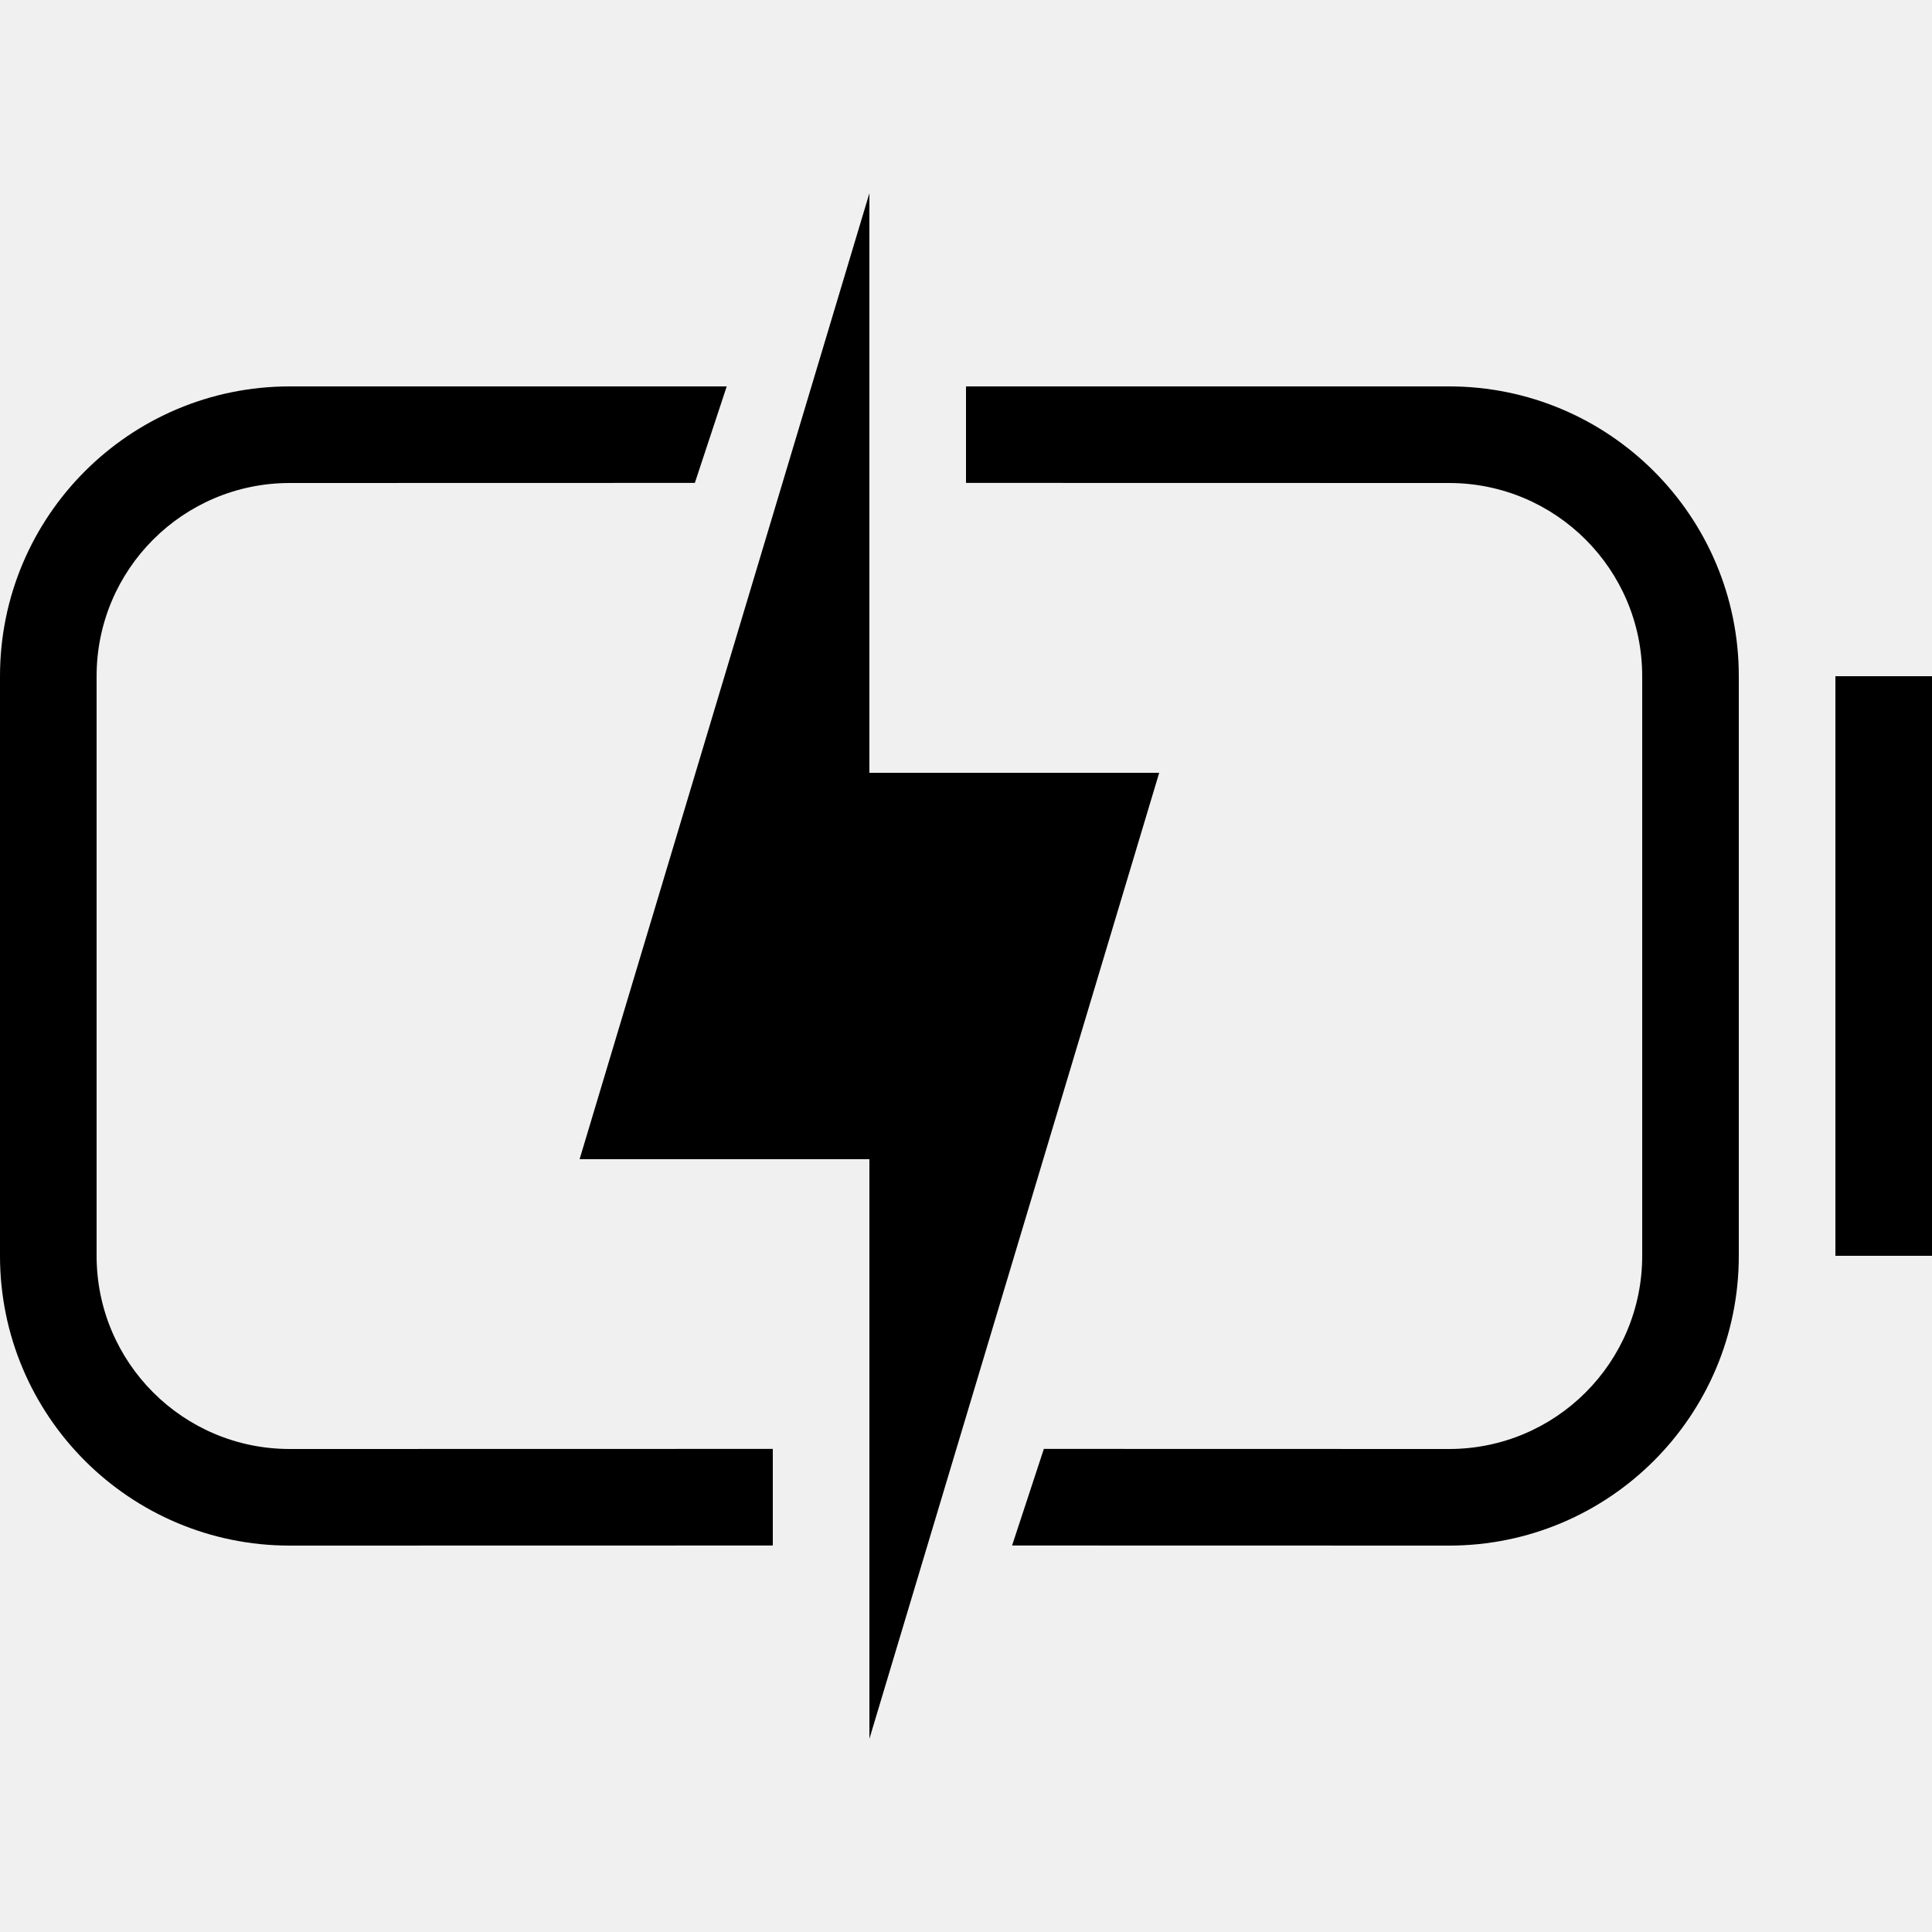
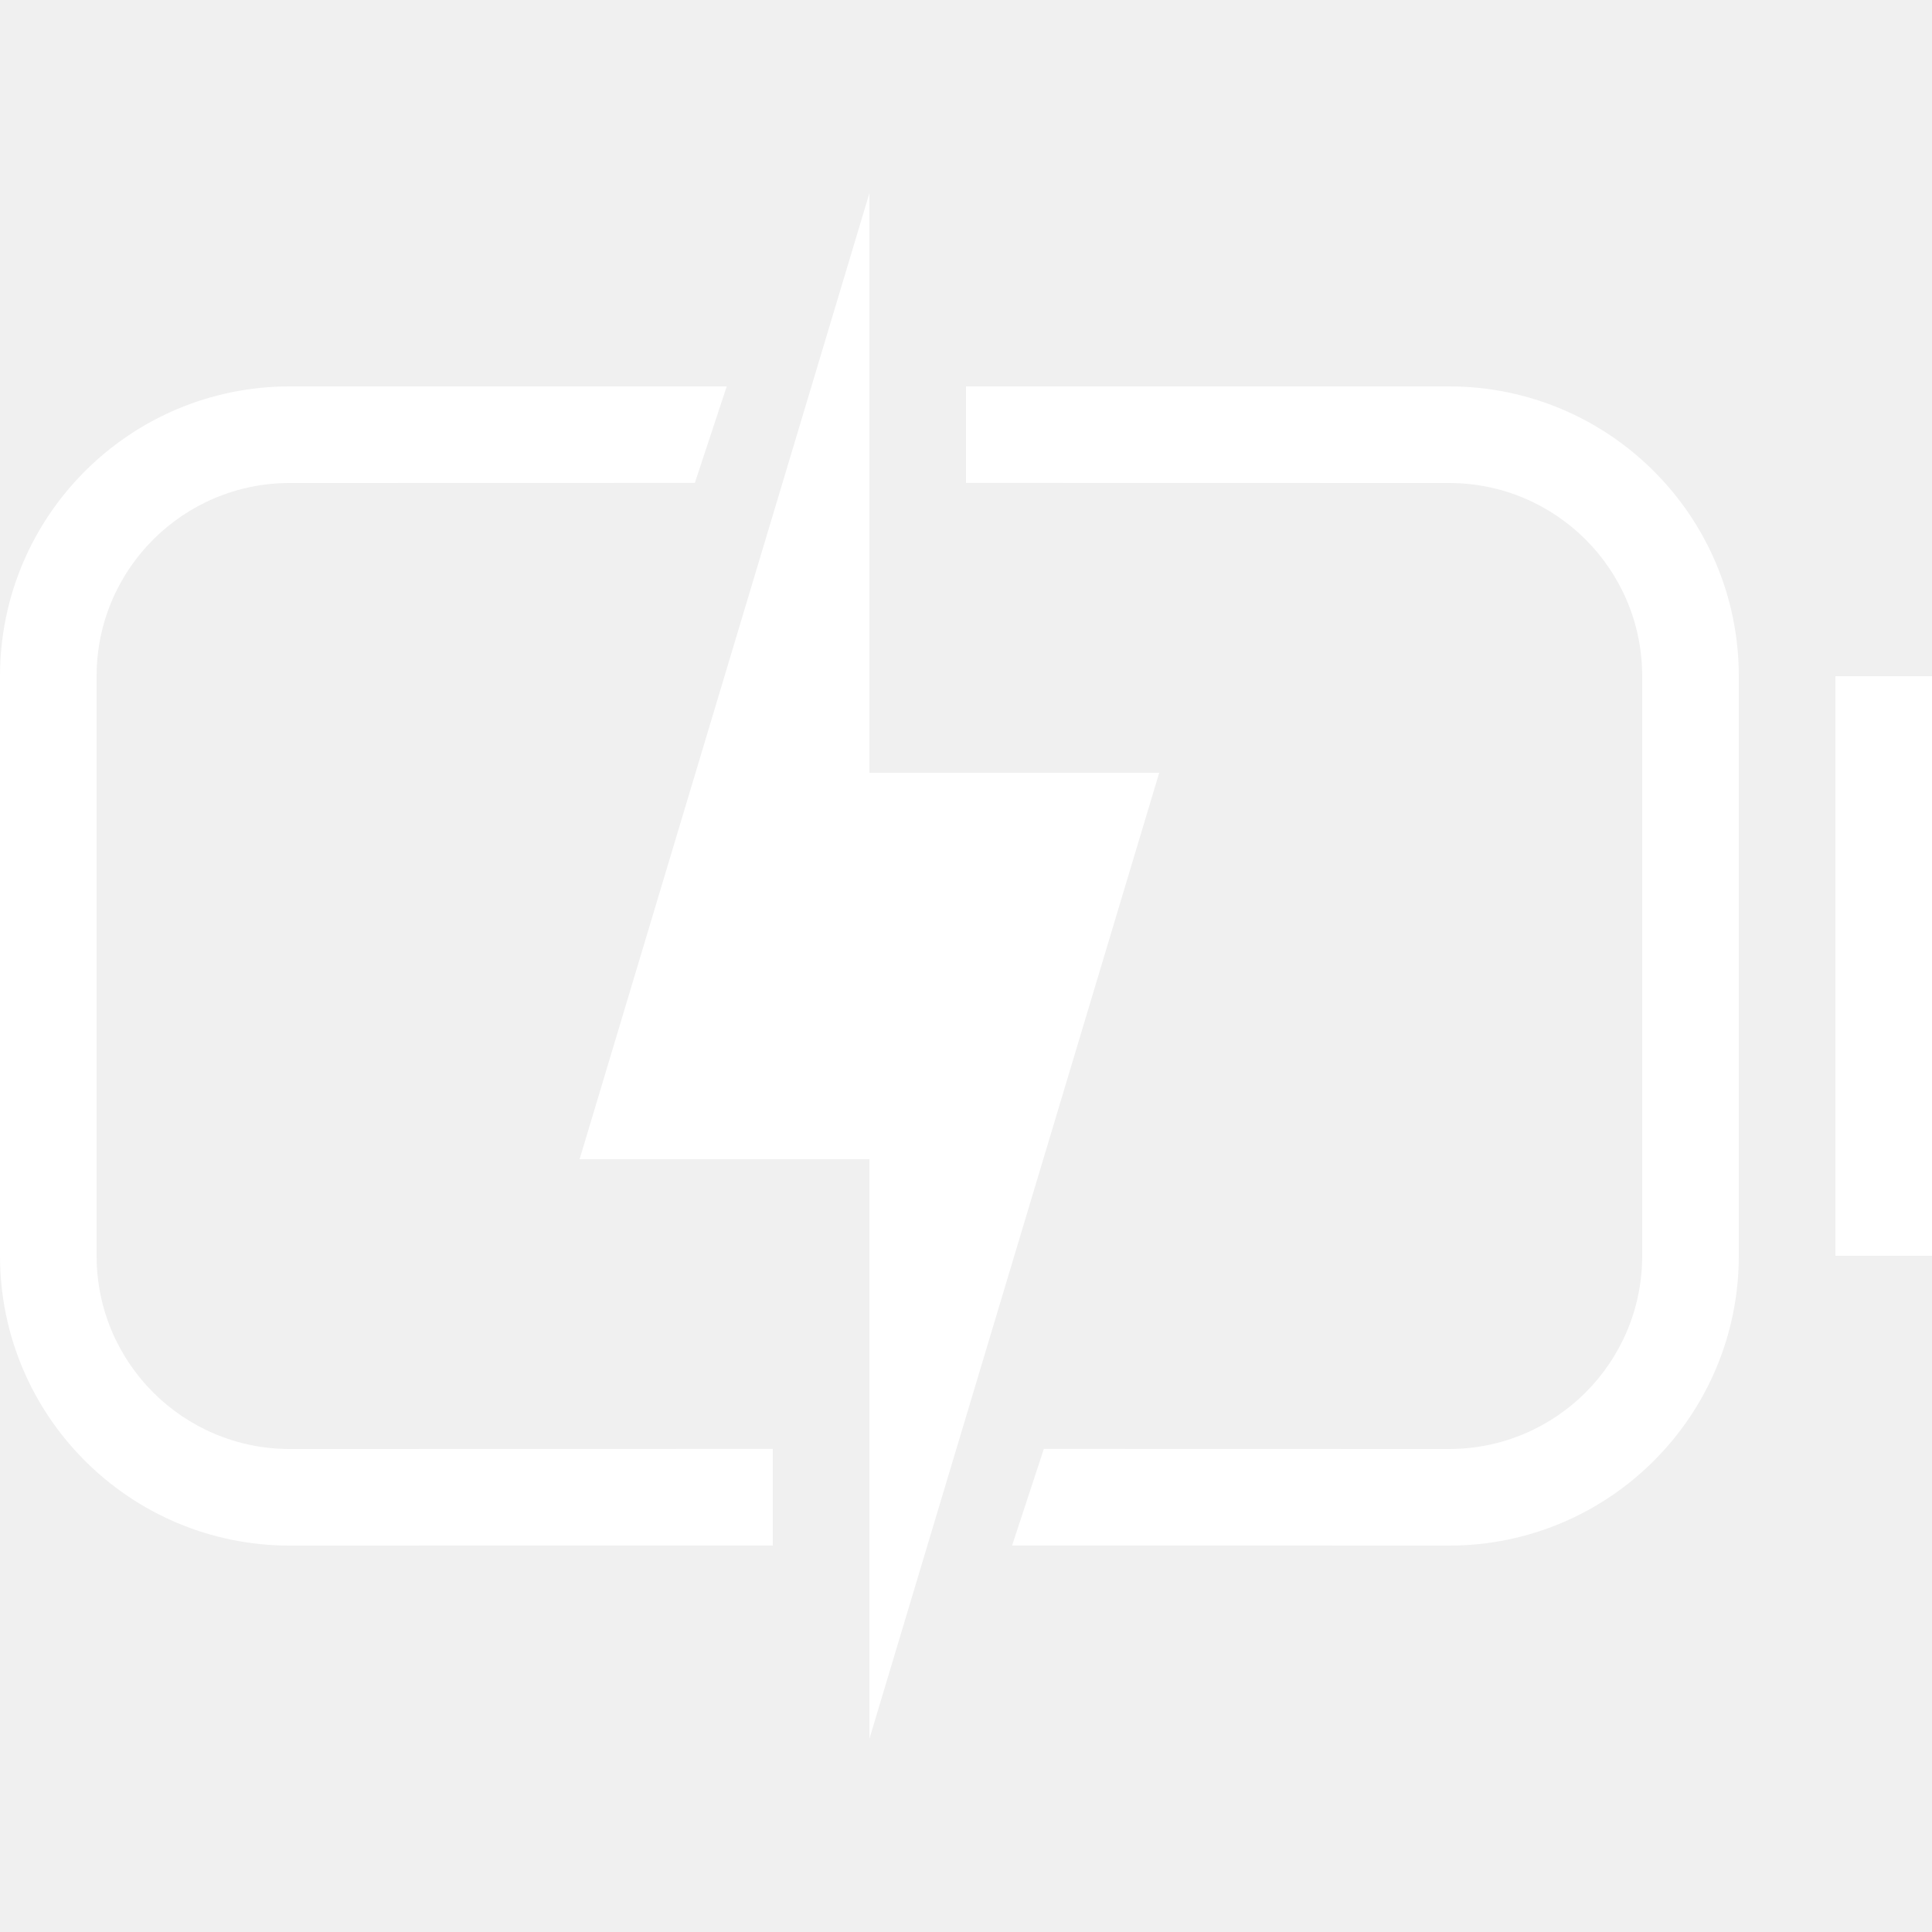
<svg xmlns="http://www.w3.org/2000/svg" width="20" height="20" viewBox="0 0 20 20">
-   <g fill-rule="evenodd" transform="translate(0 2)">
+   <g fill="#FFF" fill-rule="evenodd" transform="translate(0 2)">
    <path d="M7.523,2 L7.193,2.999 L3,3 C1.895,3 1,3.895 1,5 L1,11 C1,12.105 1.895,13 3,13 L8,12.999 L8,13.999 L3,14 C1.343,14 0,12.657 0,11 L0,5 C0,3.343 1.343,2 3,2 L7.523,2 Z M15,2 C16.657,2 18,3.343 18,5 L18,11 C18,12.657 16.657,14 15,14 L10.477,13.999 L10.806,12.999 L15,13 C16.105,13 17,12.105 17,11 L17,5 C17,3.895 16.105,3 15,3 L10,2.999 L10,2 L15,2 Z M20,5 L20,11 L19,11 L19,5 L20,5 Z" />
    <polygon points="12 6 9 16 9 10 6 10 9 0 9 6" />
  </g>
</svg>
